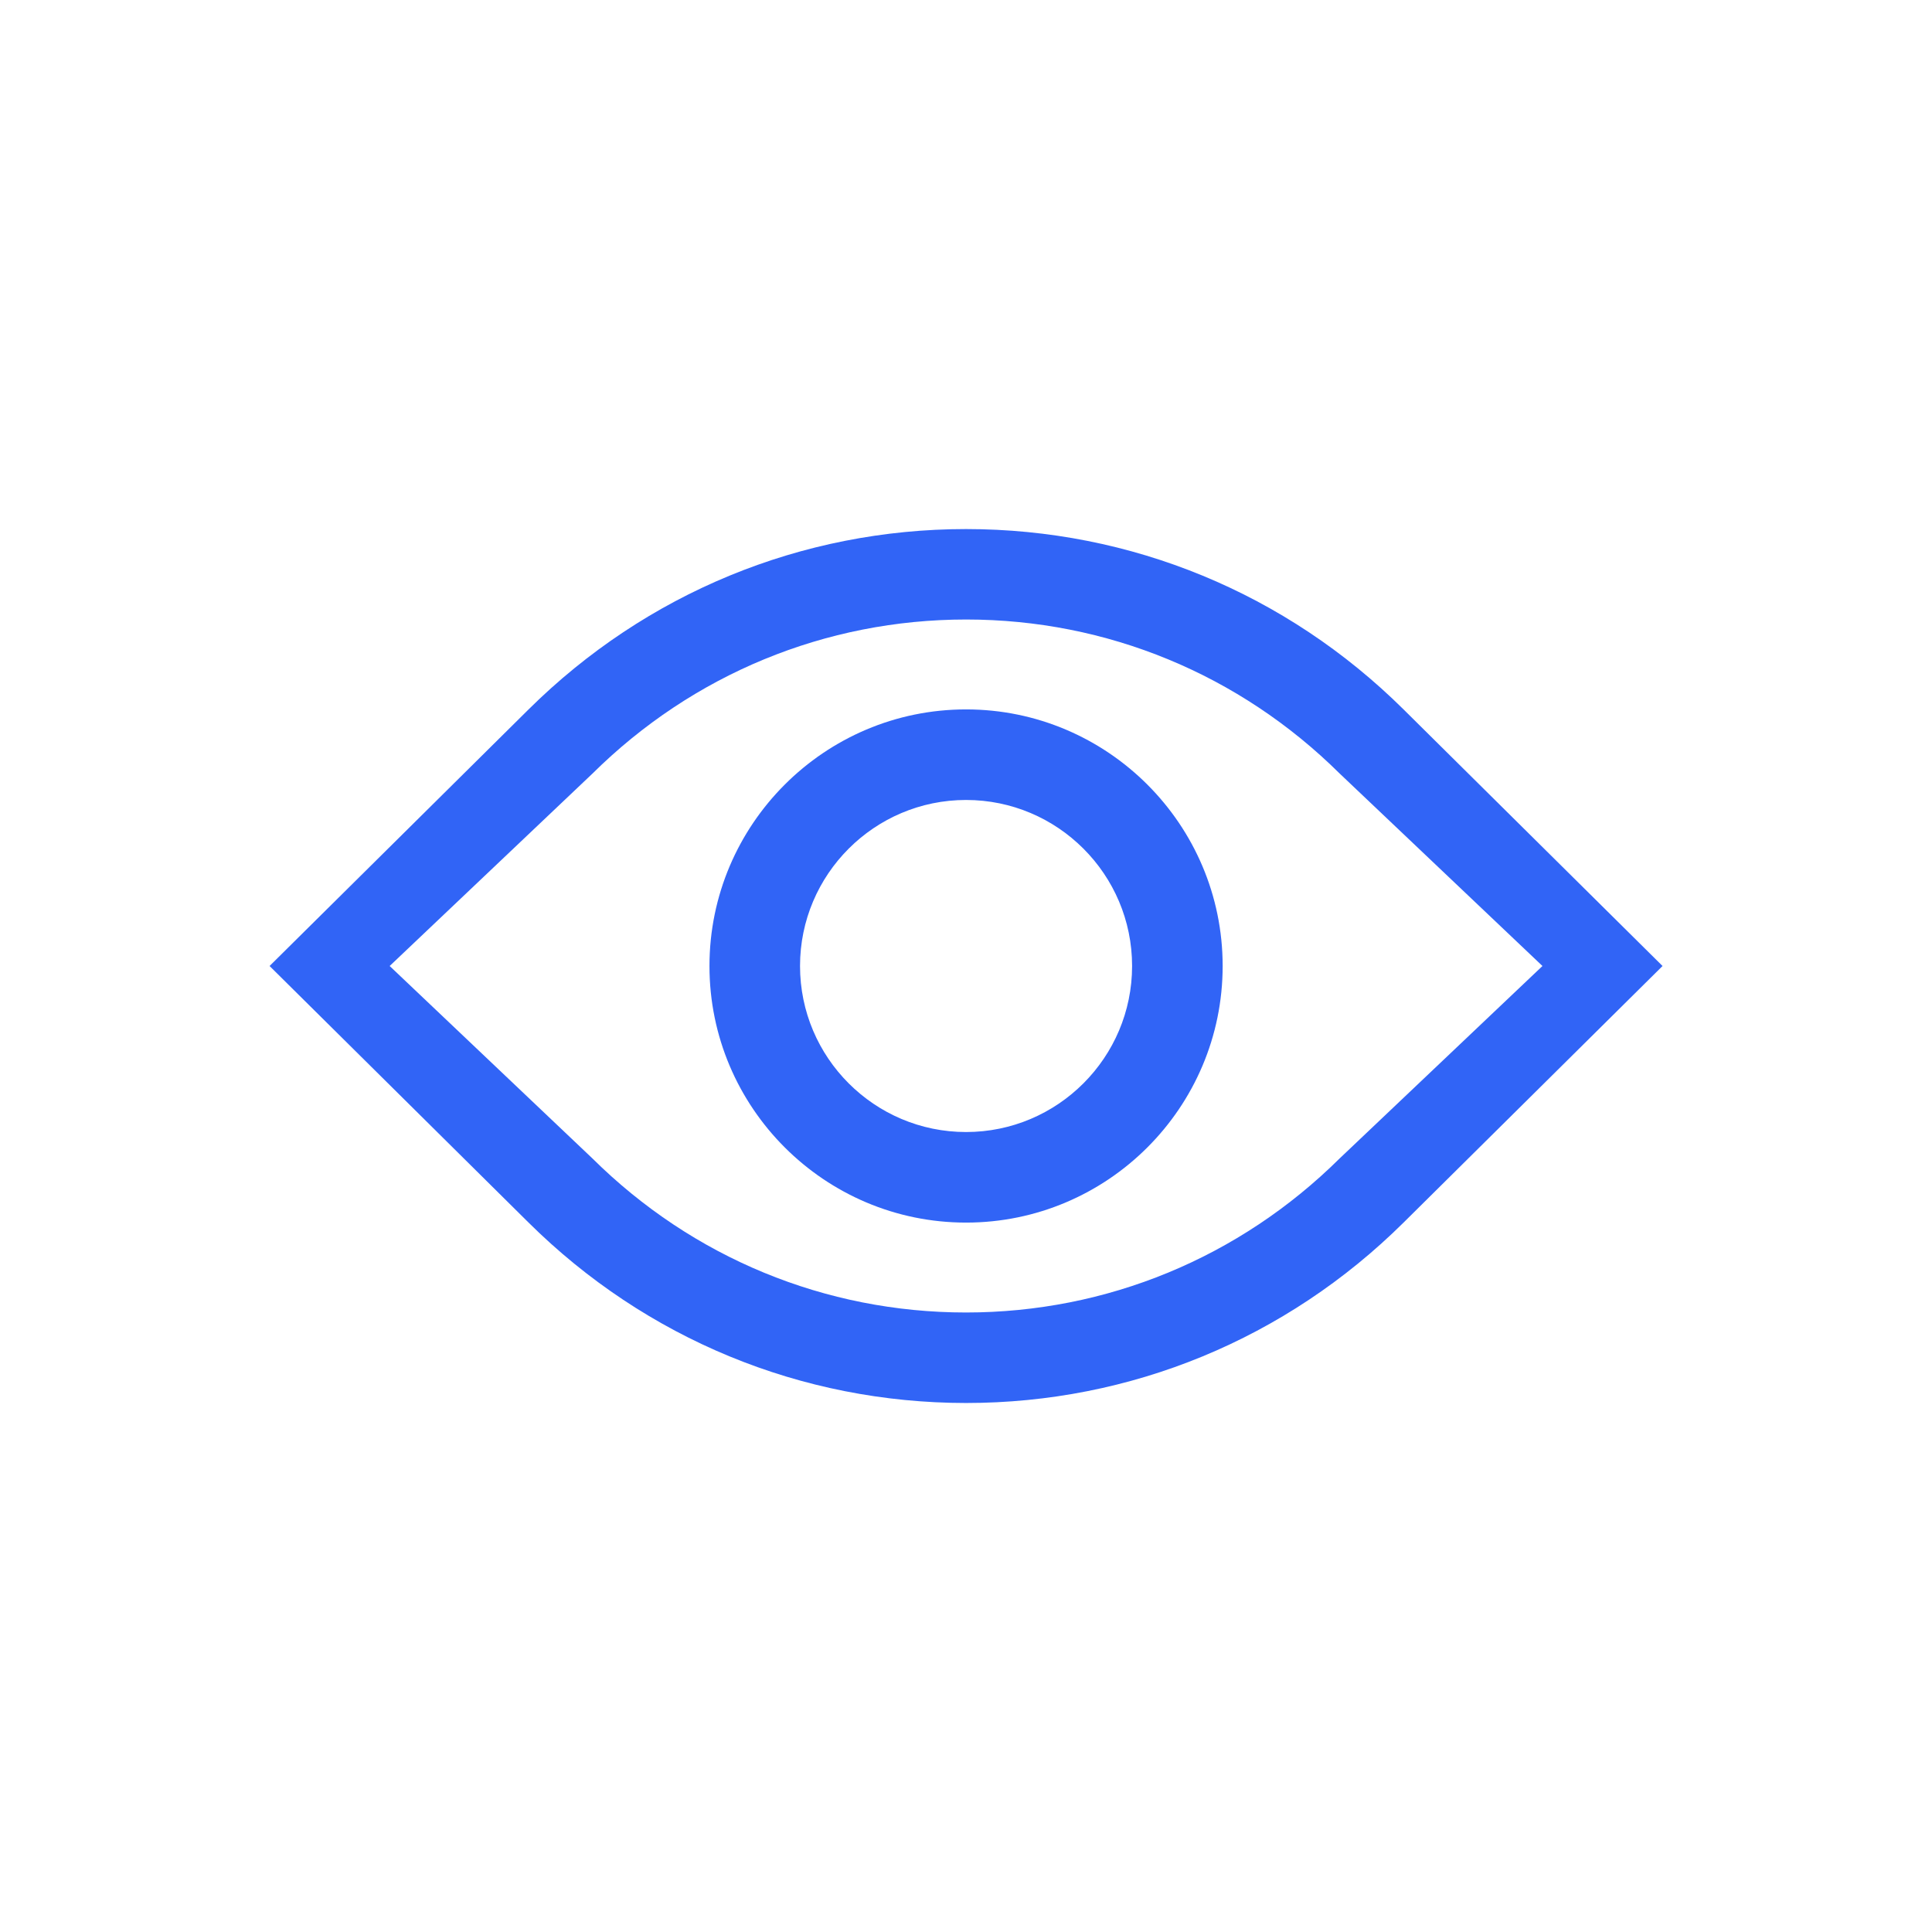
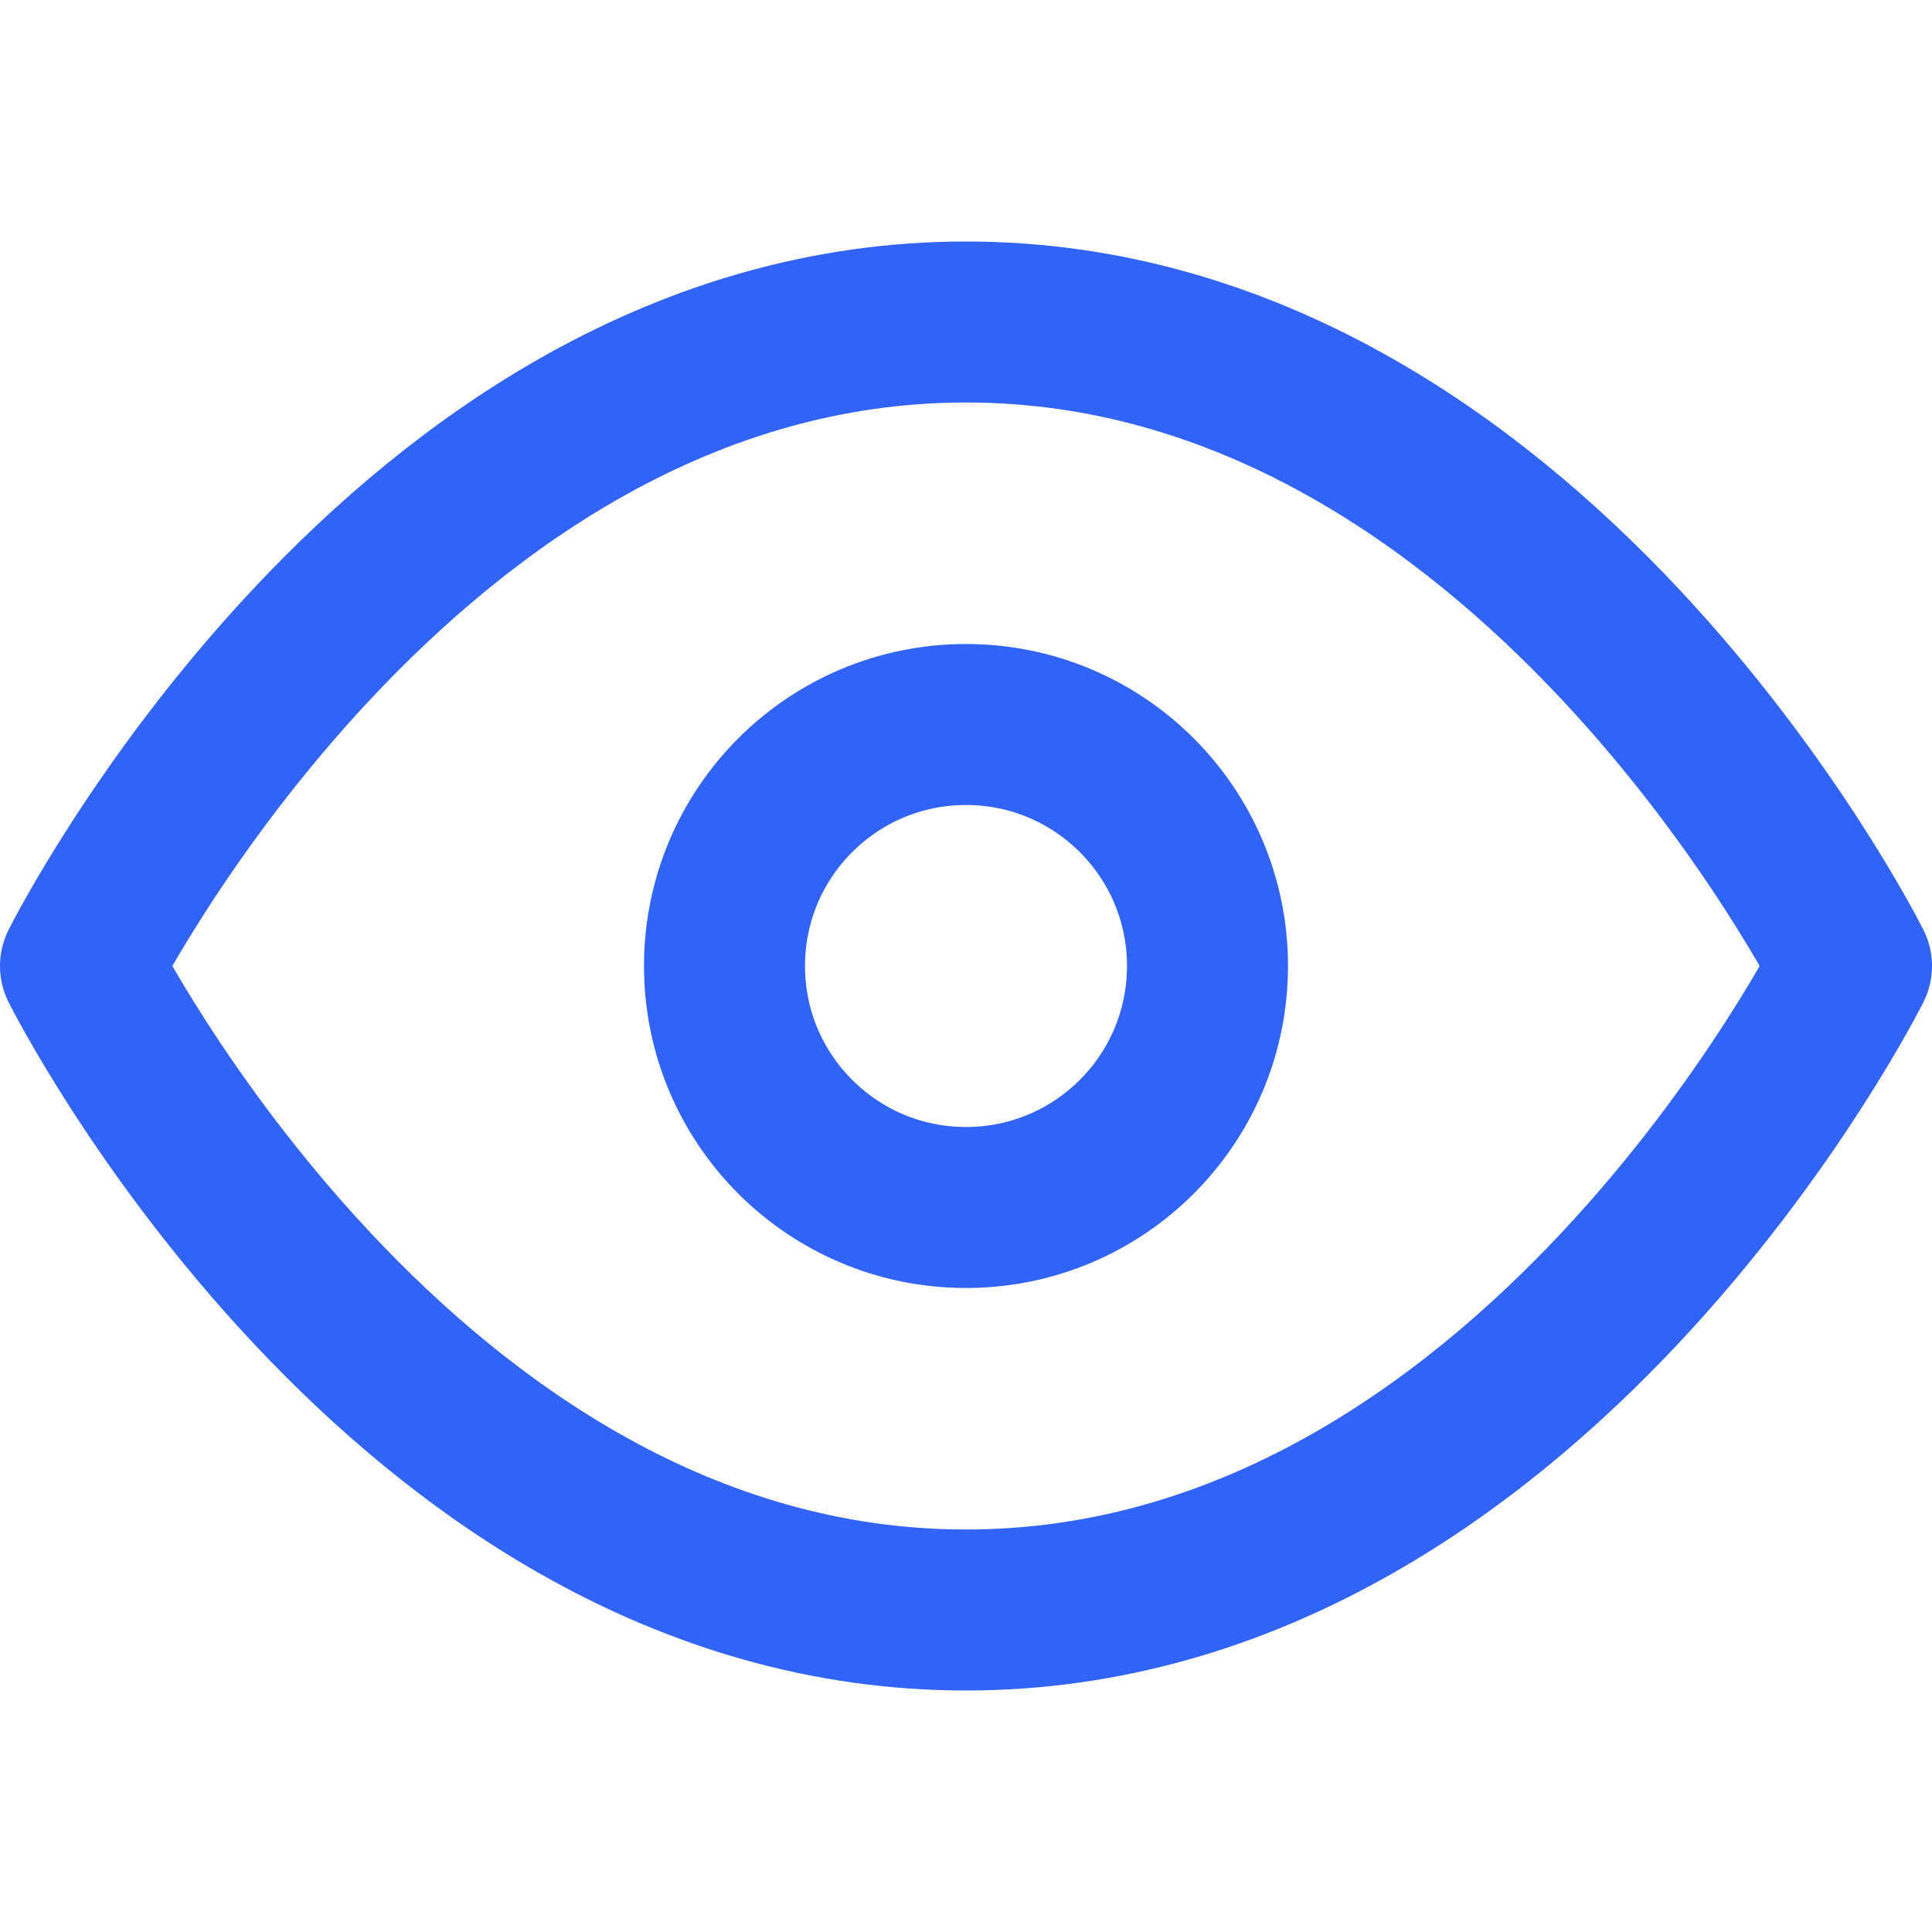
- <svg xmlns="http://www.w3.org/2000/svg" version="1.1" id="Layer_1" x="0px" y="0px" viewBox="0 0 32 32" enable-background="new 0 0 32 32" xml:space="preserve">
-   <g>
-     <g>
-       <path fill="#3164F6" d="M16.001,20.25c-2.344,0-4.25-1.906-4.25-4.25c0-2.343,1.906-4.25,4.25-4.25s4.25,1.907,4.25,4.25    C20.251,18.344,18.345,20.25,16.001,20.25z M16.001,13.25c-1.517,0-2.75,1.233-2.75,2.75s1.233,2.75,2.75,2.75    s2.75-1.233,2.75-2.75S17.518,13.25,16.001,13.25z" />
-     </g>
-     <g>
-       <path fill="#3164F6" d="M16.001,23.238L16.001,23.238c-2.729-0.001-5.302-1.062-7.246-2.988L4.465,16l4.29-4.25    c1.945-1.926,4.519-2.987,7.246-2.987c2.729,0,5.302,1.061,7.246,2.987L27.537,16l-4.29,4.25    C21.302,22.177,18.729,23.238,16.001,23.238z M6.454,16l3.357,3.186c1.661,1.646,3.859,2.553,6.189,2.553s4.528-0.907,6.19-2.553    L25.548,16l-3.357-3.186c-1.661-1.646-3.859-2.553-6.189-2.553s-4.528,0.907-6.19,2.553L6.454,16z" />
-     </g>
-   </g>
+ <svg xmlns="http://www.w3.org/2000/svg" width="24" height="24" viewBox="0 0 24 24" fill="none">
+   <path d="M1 12C1 12 5 4 12 4C19 4 23 12 23 12C23 12 19 20 12 20C5 20 1 12 1 12Z" stroke="#3164F6" stroke-width="2" stroke-linecap="round" stroke-linejoin="round" />
+   <path d="M12 15C13.657 15 15 13.657 15 12C15 10.343 13.657 9 12 9C10.343 9 9 10.343 9 12C9 13.657 10.343 15 12 15Z" stroke="#3164F6" stroke-width="2" stroke-linecap="round" stroke-linejoin="round" />
</svg>
